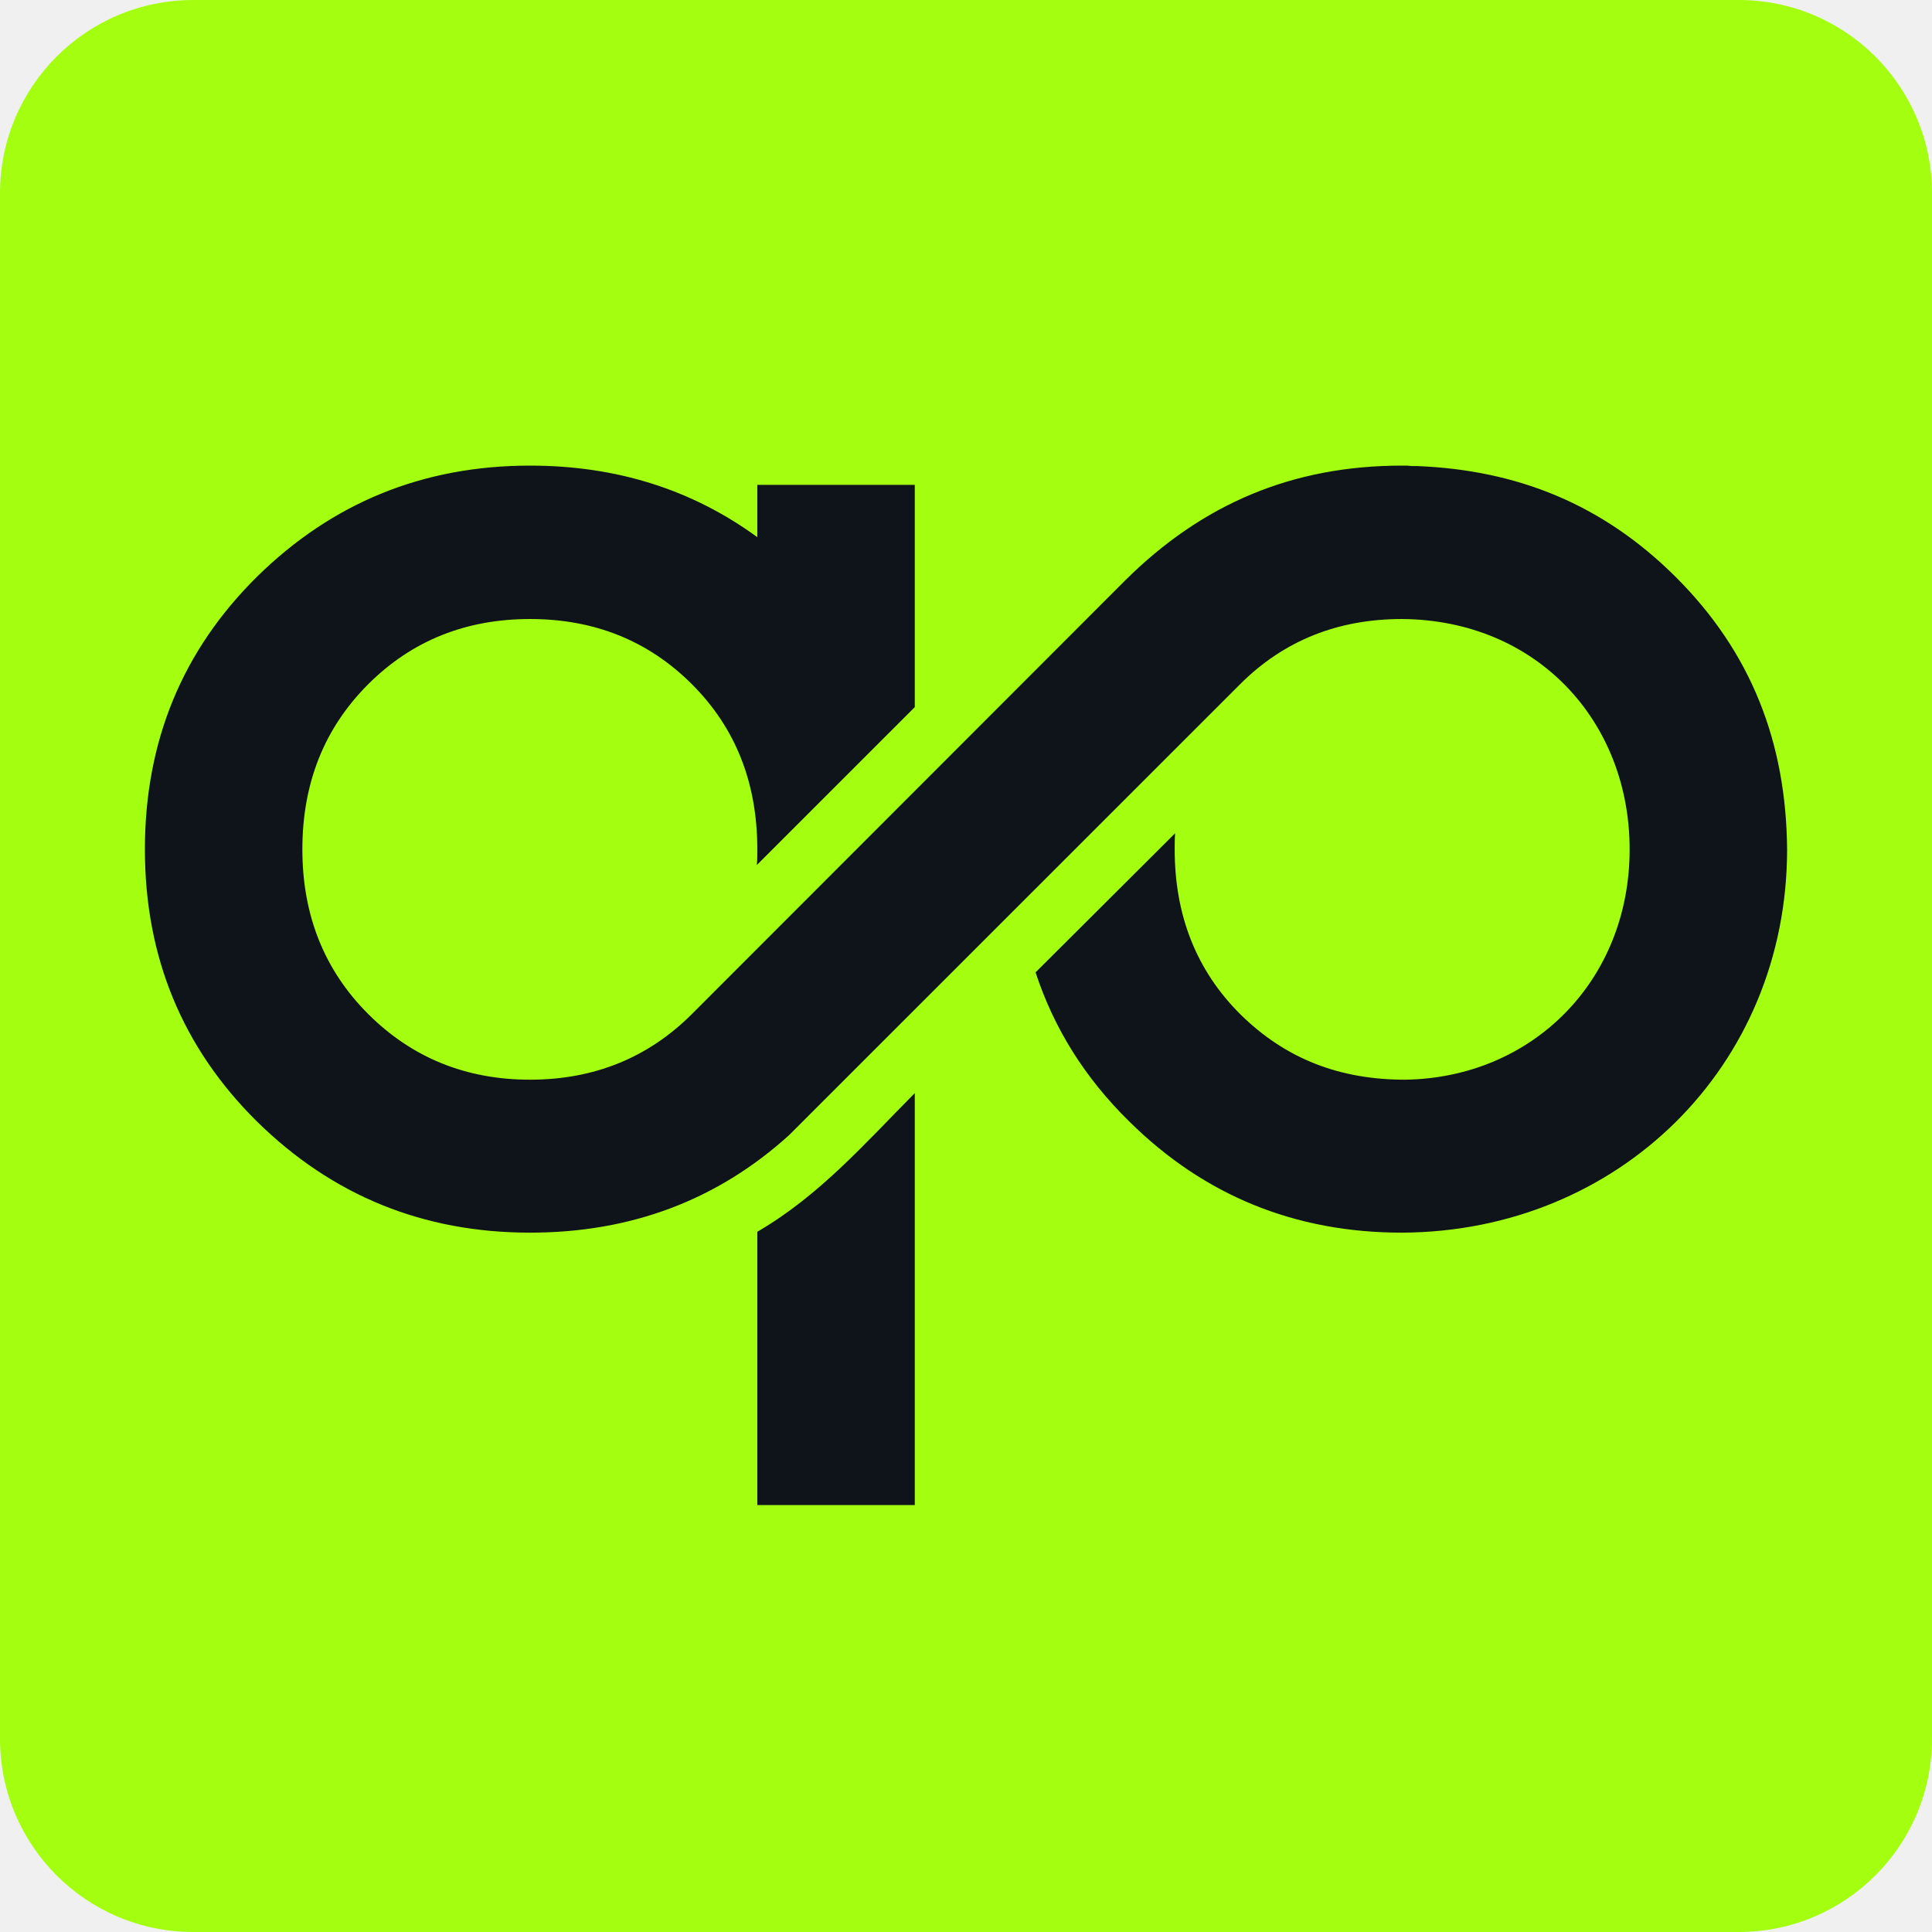
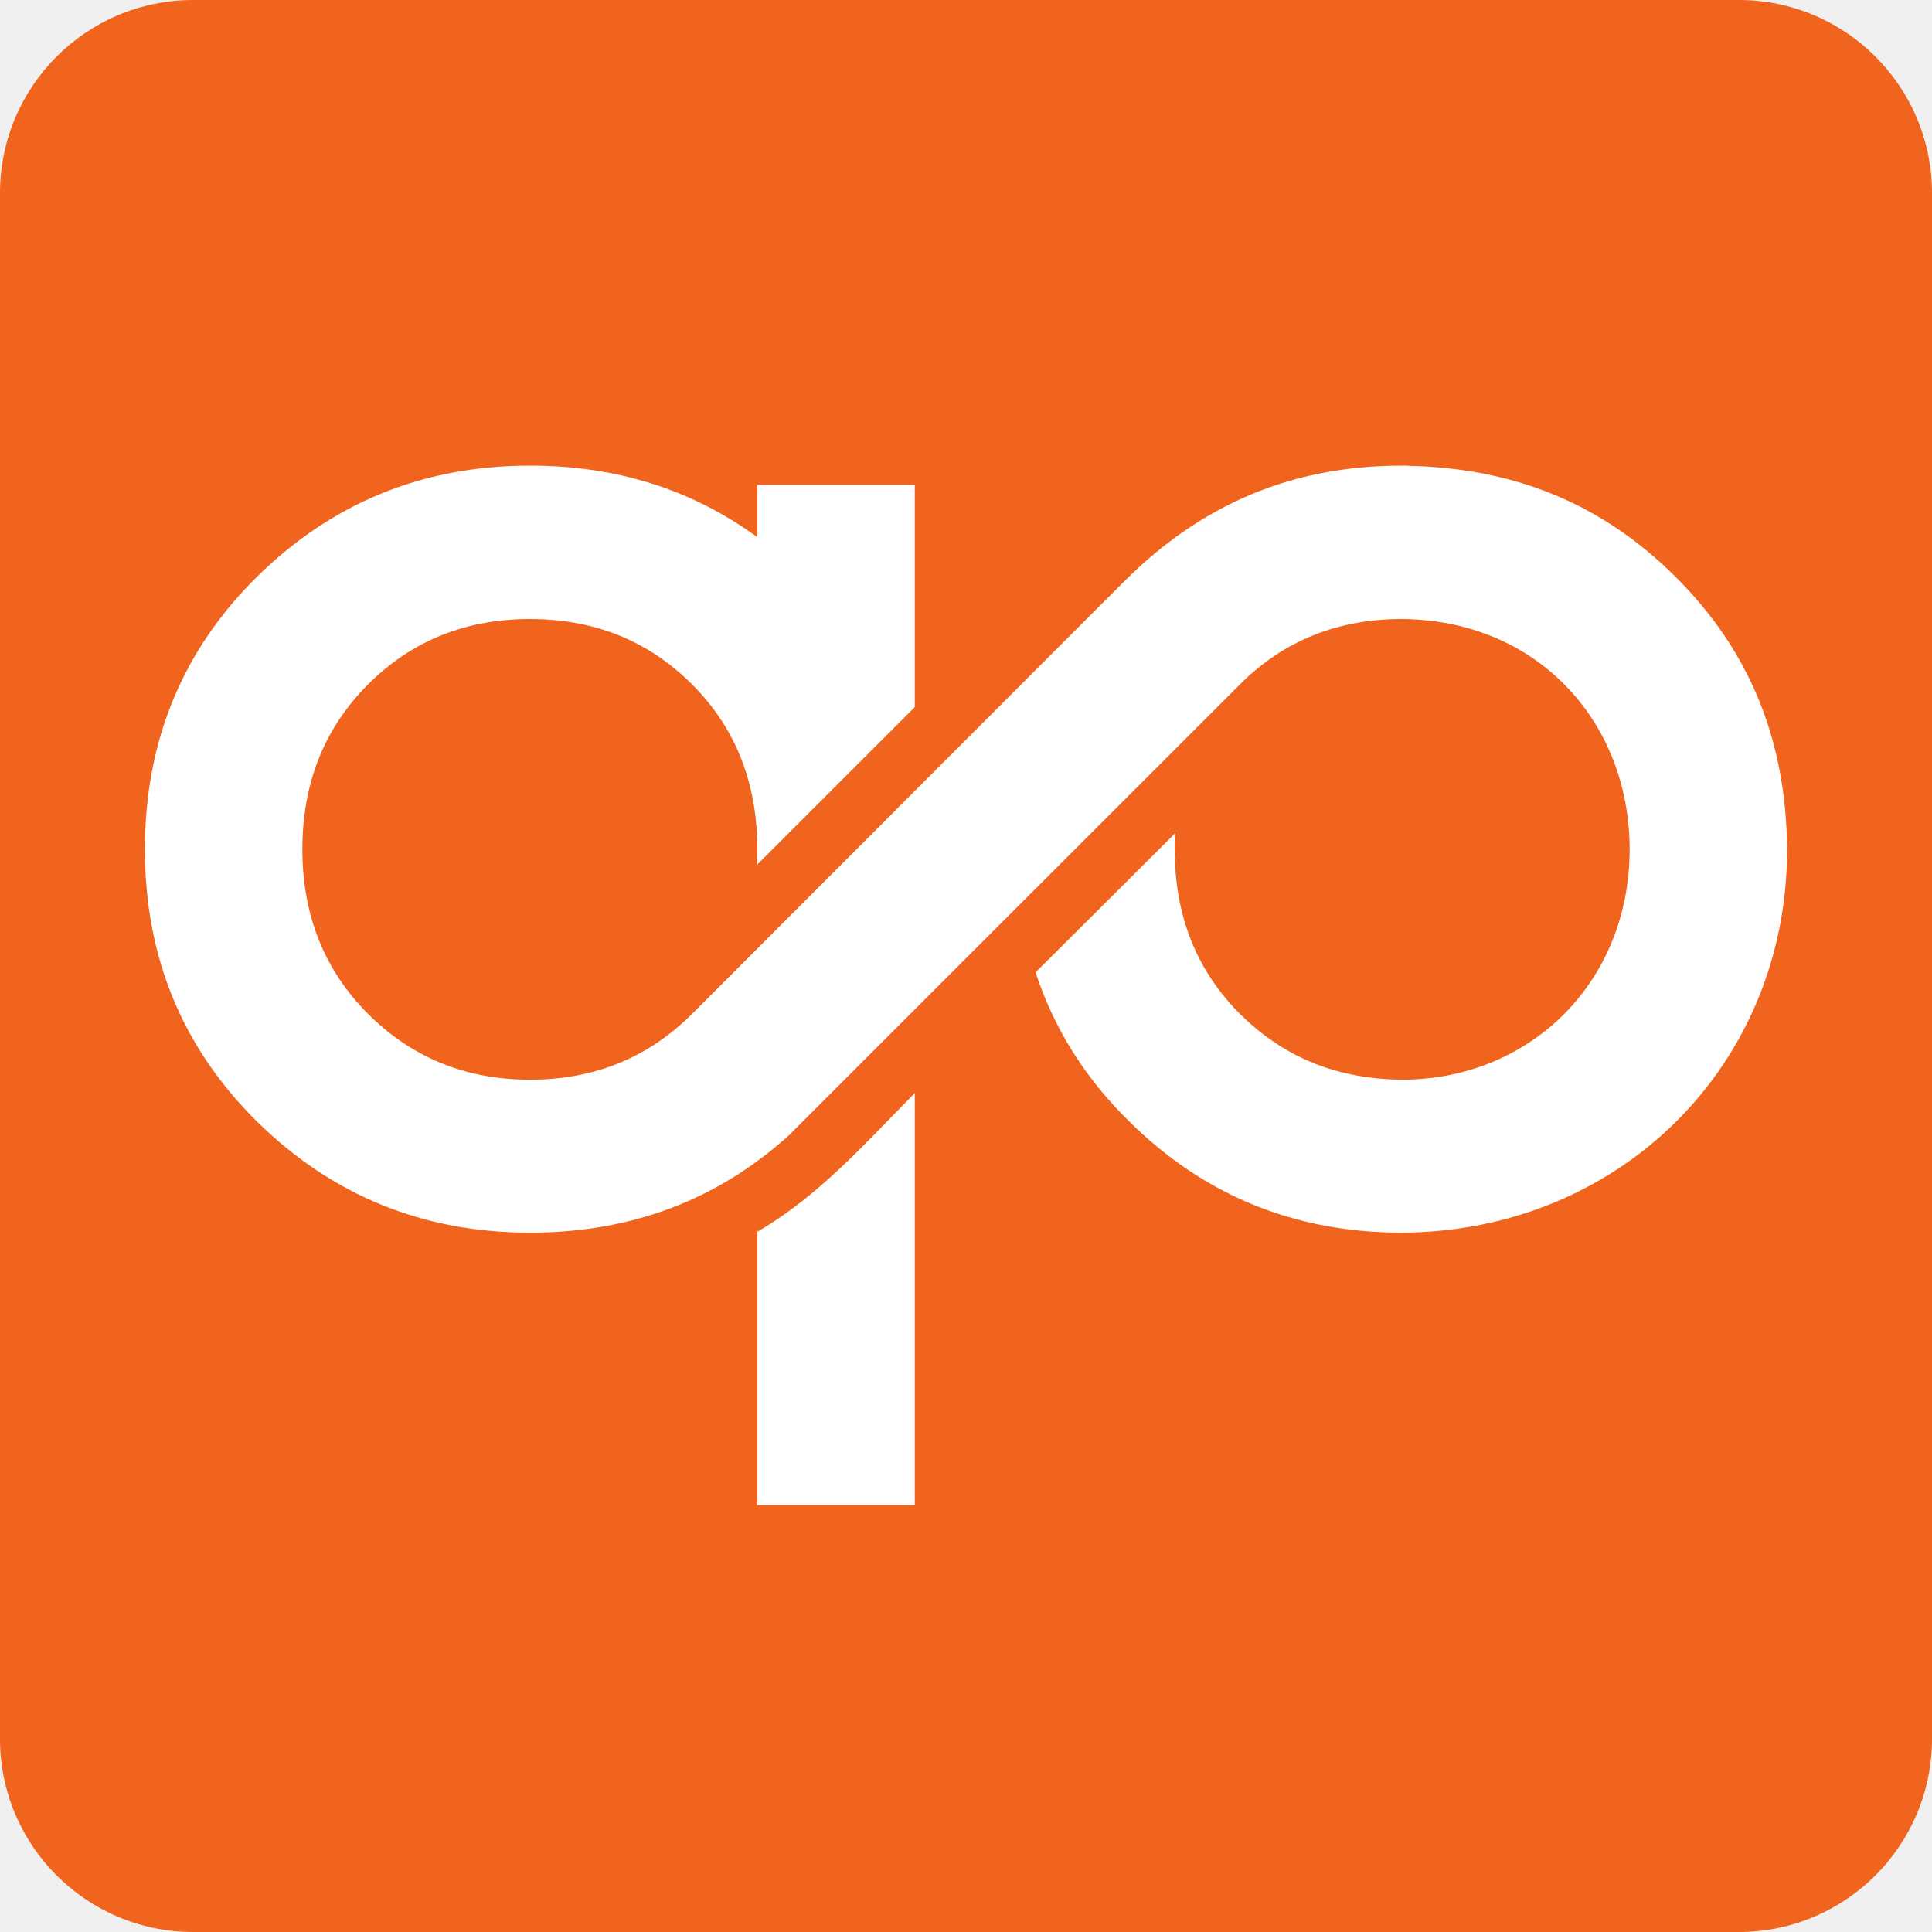
<svg xmlns="http://www.w3.org/2000/svg" width="1000" height="1000" viewBox="0 0 1000 1000" fill="none">
-   <g clip-path="url(#clip0_761_2)">
-     <rect width="1000" height="1000" rx="100" fill="#A3FF0F" />
-     <path d="M725.64 320.404C692.529 320.404 664.512 331.515 641.821 354.202L408.424 587.552C371.377 621.119 326.689 638.018 274.36 638.018C219.021 638.018 172.017 618.804 133.118 580.607C94.45 542.41 75 495.416 75 439.625C75 383.602 94.45 336.608 133.118 298.411C172.017 260.214 219.021 241 274.36 241C319.279 241 358.411 253.501 391.984 278.04V250.954H473.488V366.009L391.753 447.727C391.984 444.949 391.984 442.403 391.984 439.625C391.984 405.363 380.87 376.889 358.179 354.202C335.488 331.515 307.471 320.404 274.36 320.404C241.249 320.404 213.232 331.515 190.541 354.202C167.849 376.889 156.504 405.363 156.504 439.625C156.504 473.655 167.849 502.129 190.541 524.816C213.232 547.503 241.249 558.846 274.36 558.846C307.471 558.846 335.488 547.503 358.179 524.816L582.314 300.495C622.371 260.677 669.143 241 725.64 241H728.187L730.734 241.231H730.966H733.281H733.513C785.61 243.315 829.604 261.14 867.114 298.411C906.477 337.534 924.537 384.297 925 439.625C925 552.133 837.476 637.555 725.64 638.018C670.301 638.018 623.297 618.804 584.63 580.607C561.475 557.92 545.499 532.224 536.005 503.287L608.247 431.291C608.016 434.069 608.016 436.847 608.016 439.625C608.016 473.655 619.13 502.129 641.821 524.816C665.67 548.429 693.919 558.846 727.261 558.846C793.02 557.92 843.496 507.685 843.496 439.625C843.496 373.185 795.335 320.867 725.64 320.404Z" fill="#0F141A" />
-     <path d="M391.984 637.555C424.169 618.804 447.555 591.95 473.488 565.791V779H391.984V637.555Z" fill="#0F141A" />
+   <g clip-path="url(#clip0_868_2)">
+     <rect width="1000" height="1000" rx="100" fill="#F0641E" />
+     <path d="M725.64 320.404C692.529 320.404 664.512 331.515 641.821 354.202L408.424 587.552C371.377 621.119 326.689 638.018 274.36 638.018C219.021 638.018 172.017 618.804 133.118 580.607C94.45 542.41 75 495.416 75 439.625C75 383.602 94.45 336.608 133.118 298.411C172.017 260.214 219.021 241 274.36 241C319.279 241 358.411 253.501 391.984 278.04V250.954H473.488V366.009L391.753 447.727C391.984 444.949 391.984 442.403 391.984 439.625C391.984 405.363 380.87 376.889 358.179 354.202C335.488 331.515 307.471 320.404 274.36 320.404C241.249 320.404 213.232 331.515 190.541 354.202C167.849 376.889 156.504 405.363 156.504 439.625C156.504 473.655 167.849 502.129 190.541 524.816C213.232 547.503 241.249 558.846 274.36 558.846C307.471 558.846 335.488 547.503 358.179 524.816L582.314 300.495C622.371 260.677 669.143 241 725.64 241H728.187L730.734 241.231H730.966H733.281H733.513C785.61 243.315 829.604 261.14 867.114 298.411C906.477 337.534 924.537 384.297 925 439.625C925 552.133 837.476 637.555 725.64 638.018C670.301 638.018 623.297 618.804 584.63 580.607C561.475 557.92 545.499 532.224 536.005 503.287L608.247 431.291C608.016 434.069 608.016 436.847 608.016 439.625C608.016 473.655 619.13 502.129 641.821 524.816C665.67 548.429 693.919 558.846 727.261 558.846C793.02 557.92 843.496 507.685 843.496 439.625C843.496 373.185 795.335 320.867 725.64 320.404Z" fill="white" />
+     <path d="M391.984 637.555C424.169 618.804 447.555 591.95 473.488 565.791V779H391.984V637.555Z" fill="white" />
  </g>
  <defs>
-     <clipPath id="clip0_761_2">
+     <clipPath id="clip0_868_2">
      <rect width="1000" height="1000" fill="white" />
    </clipPath>
  </defs>
</svg>
